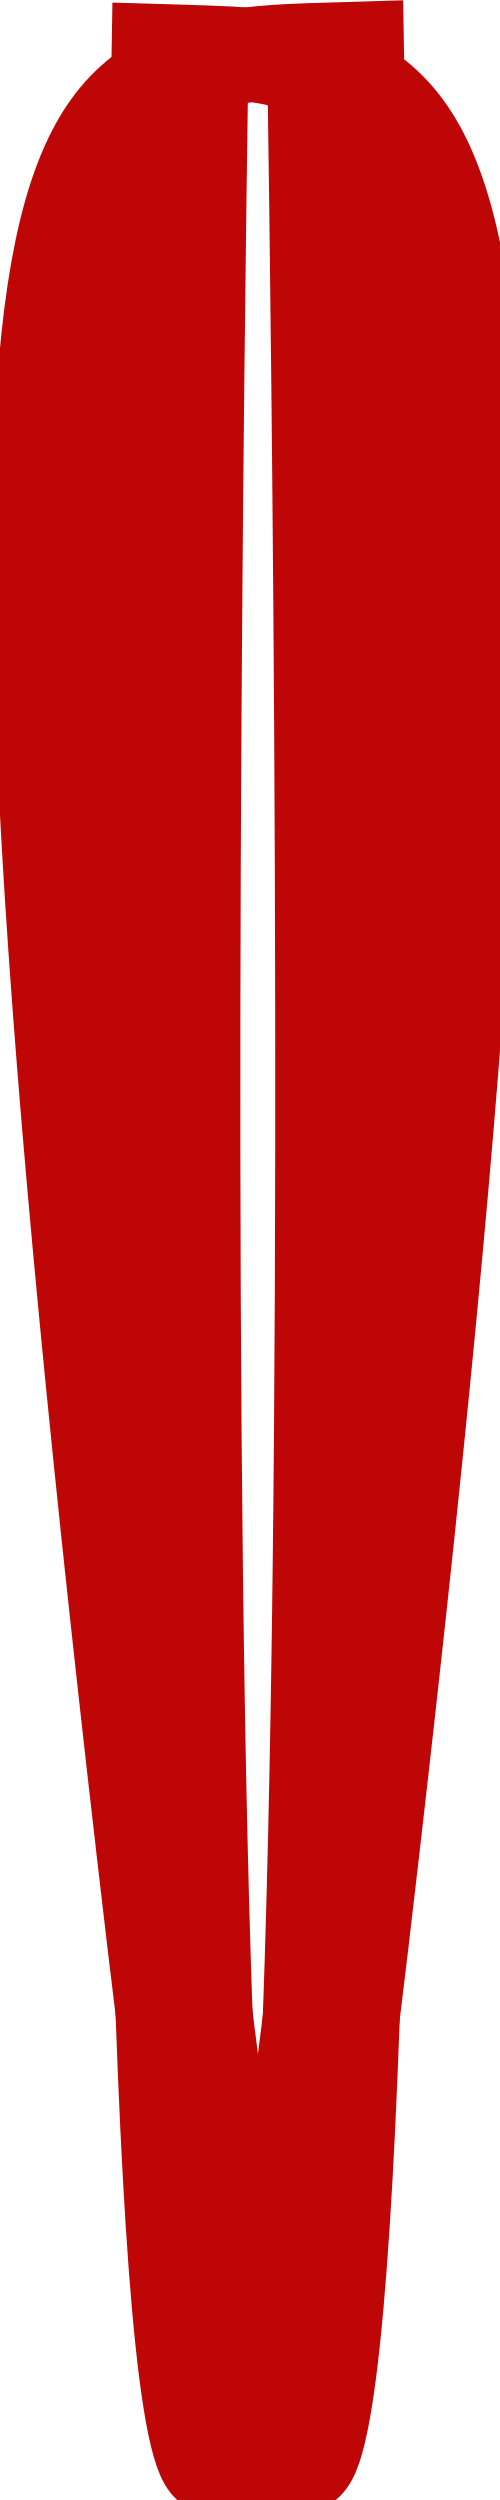
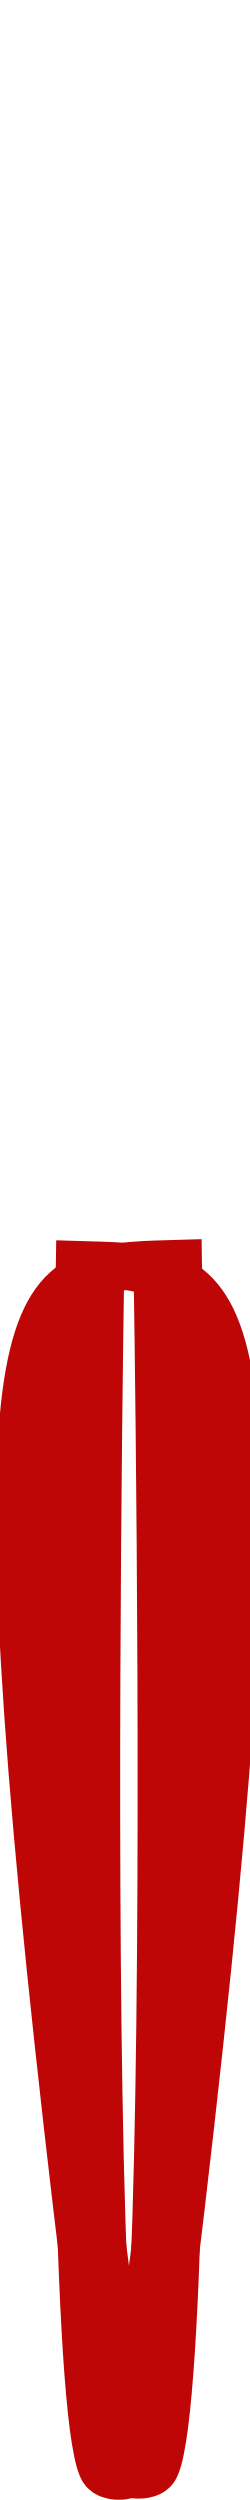
- <svg xmlns="http://www.w3.org/2000/svg" width="10px" height="50px" viewBox="0 0 50 50" version="1.1" id="SVGRoot">
+ <svg xmlns="http://www.w3.org/2000/svg" width="10" height="100" viewBox="0 0 50 100" version="1.1" id="SVGRoot">
  <defs id="defs10" />
-   <g id="layer1">
-     <g id="g4306" transform="matrix(1.477452,0,0,1.005963,-0.3600212,0.3214557)">
-       <path id="path34" d="m 12.434,-94.628 c 0,0 -4.278,376.451 10.826,188.226 C 38.365,-94.628 29.748,-93.869 12.434,-94.628 Z" style="fill:none;stroke:#BF0606;stroke-width:9.273px;stroke-linecap:butt;stroke-linejoin:miter;stroke-opacity:1" />
-       <path id="path34-1" d="m 22.951,-94.857 c 0,0 4.278,376.451 -10.826,188.226 C -2.98,-94.857 5.637,-94.098 22.951,-94.857 Z" style="fill:none;stroke:#BF0606;stroke-width:9.273px;stroke-linecap:butt;stroke-linejoin:miter;stroke-opacity:1" />
+   <g id="layer1" transform="translate(0,250)">
+     <g id="g4306" transform="matrix(1.477452,0,0,1.005963,-0.3600211,-101.8776)">
+       <path id="path34" d="m 12.434,-94.628 c 0,0 -4.278,376.451 10.826,188.226 C 38.365,-94.628 29.748,-93.869 12.434,-94.628 Z" style="fill:none;stroke:#bf0606;stroke-width:9.273px;stroke-linecap:butt;stroke-linejoin:miter;stroke-opacity:1" />
+       <path id="path34-1" d="m 22.951,-94.857 c 0,0 4.278,376.451 -10.826,188.226 C -2.98,-94.857 5.637,-94.098 22.951,-94.857 Z" style="fill:none;stroke:#bf0606;stroke-width:9.273px;stroke-linecap:butt;stroke-linejoin:miter;stroke-opacity:1" />
    </g>
  </g>
</svg>
